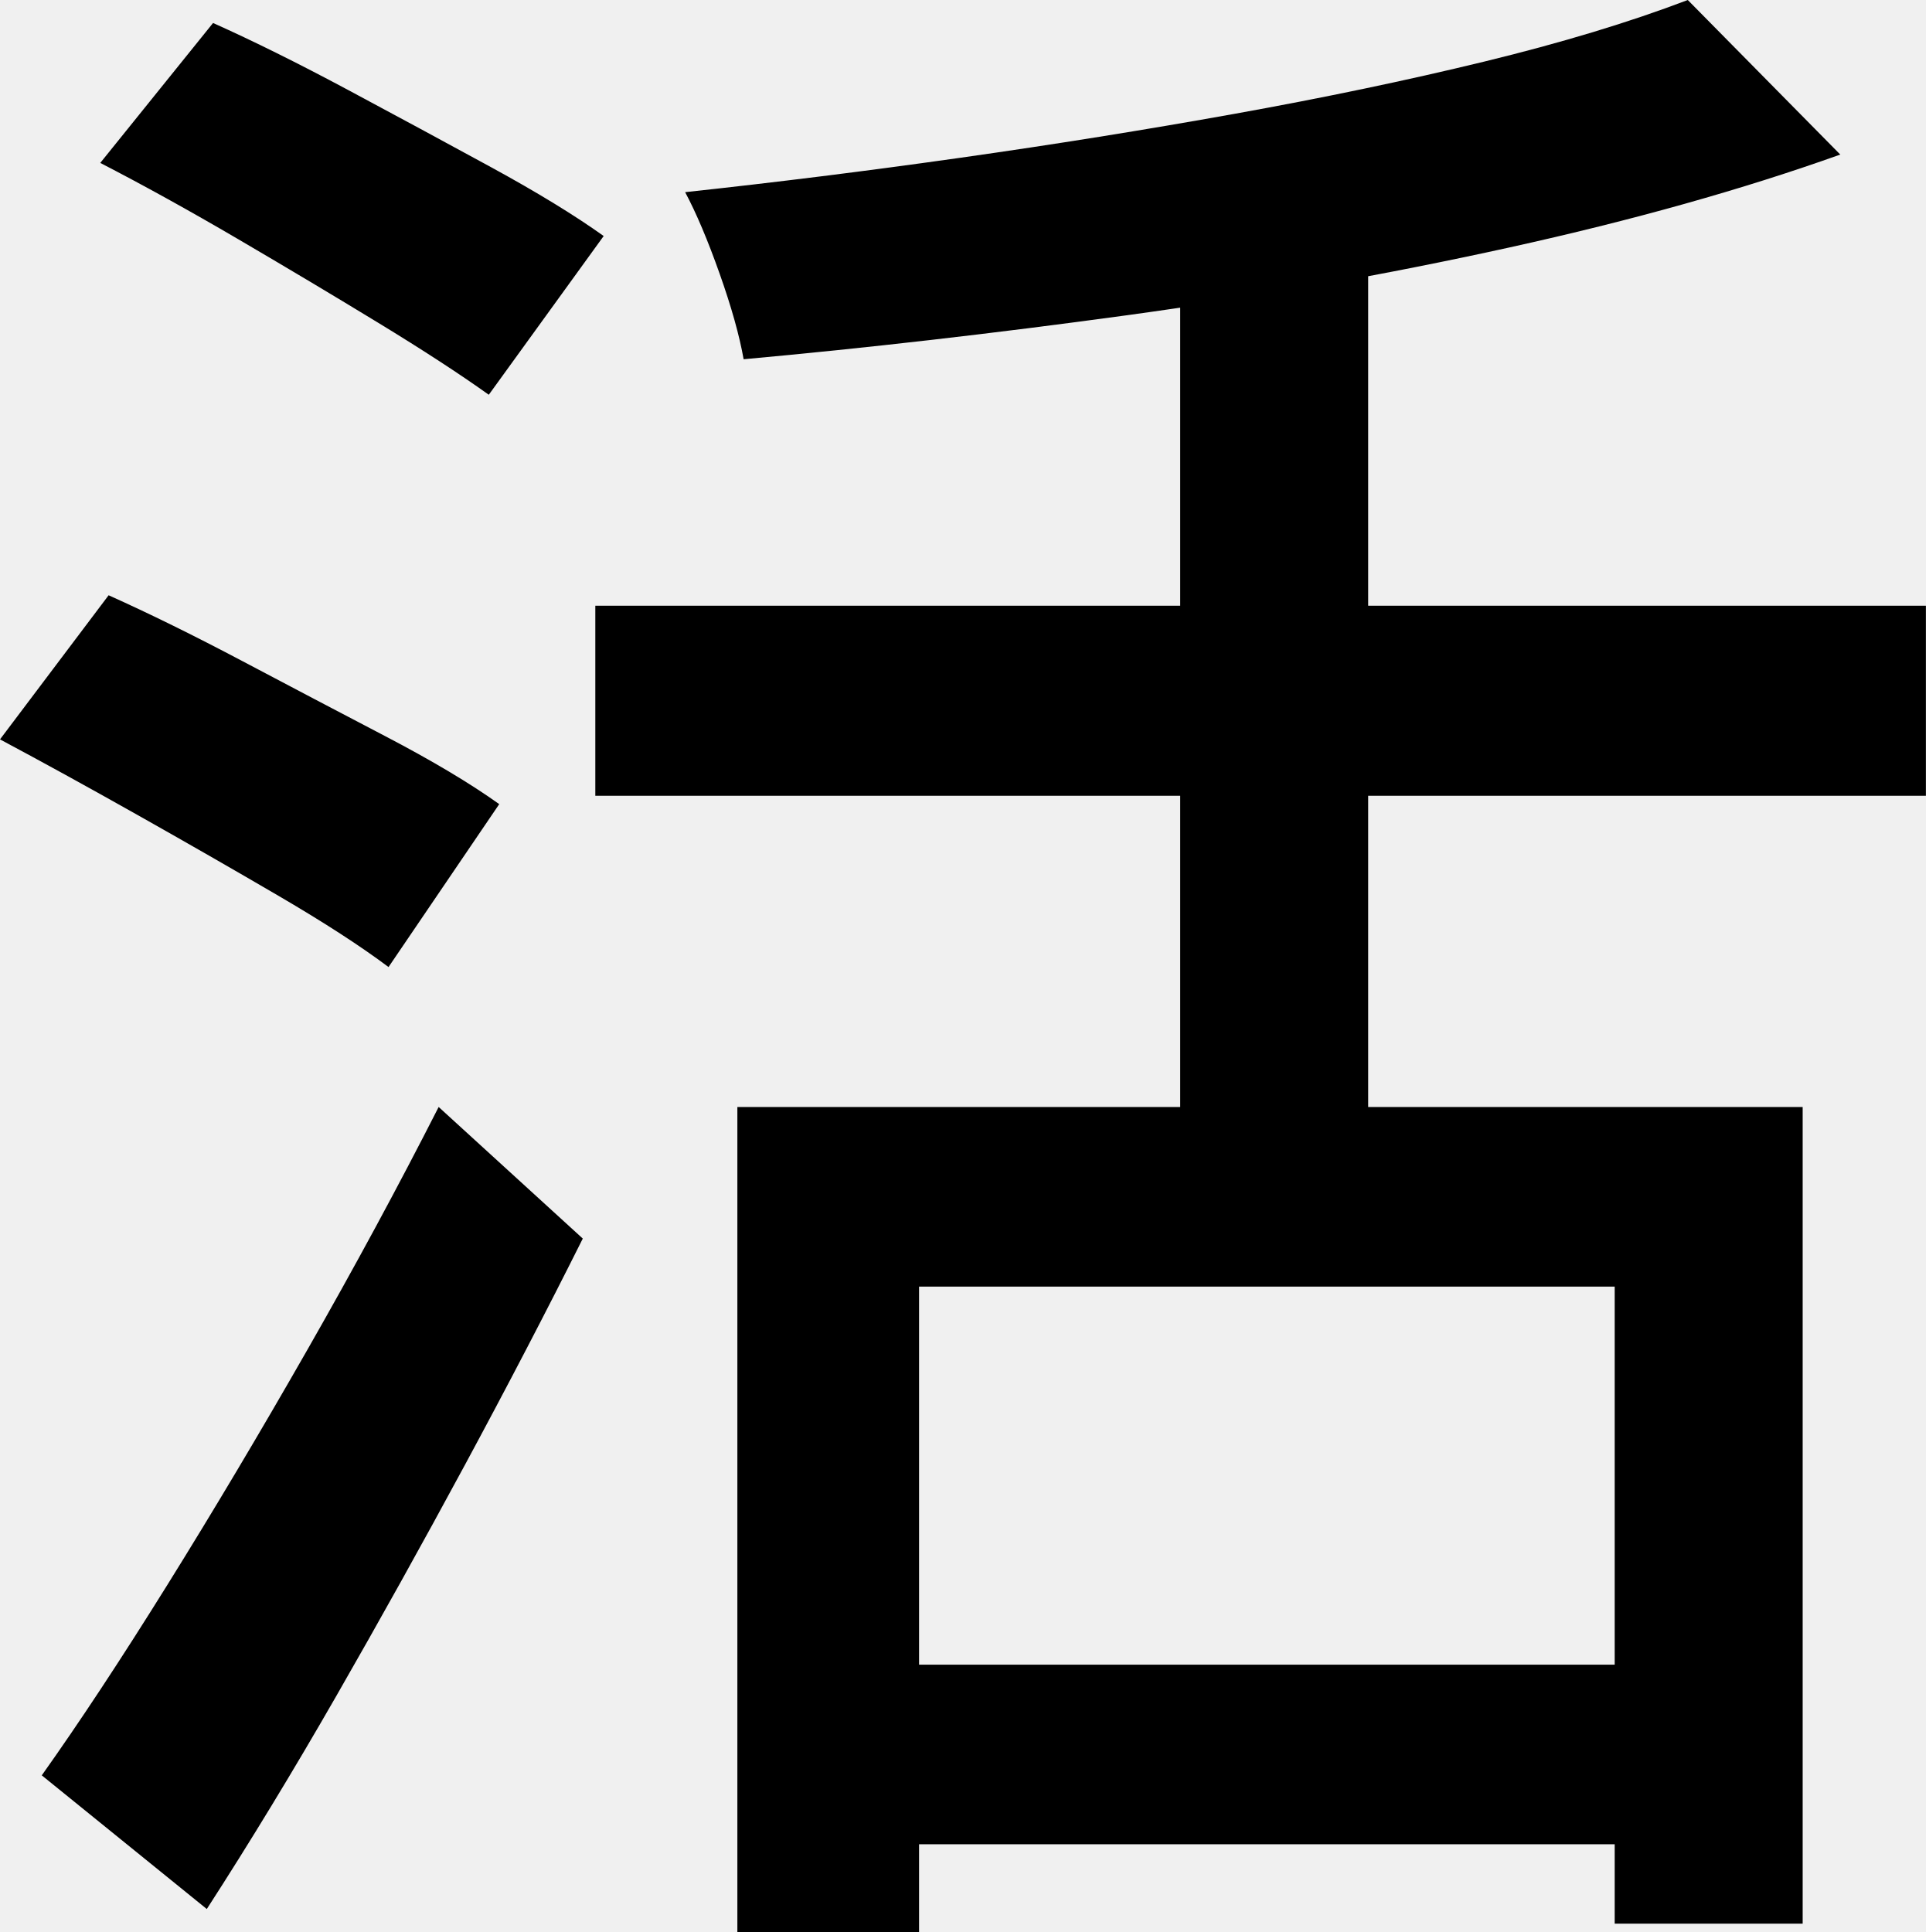
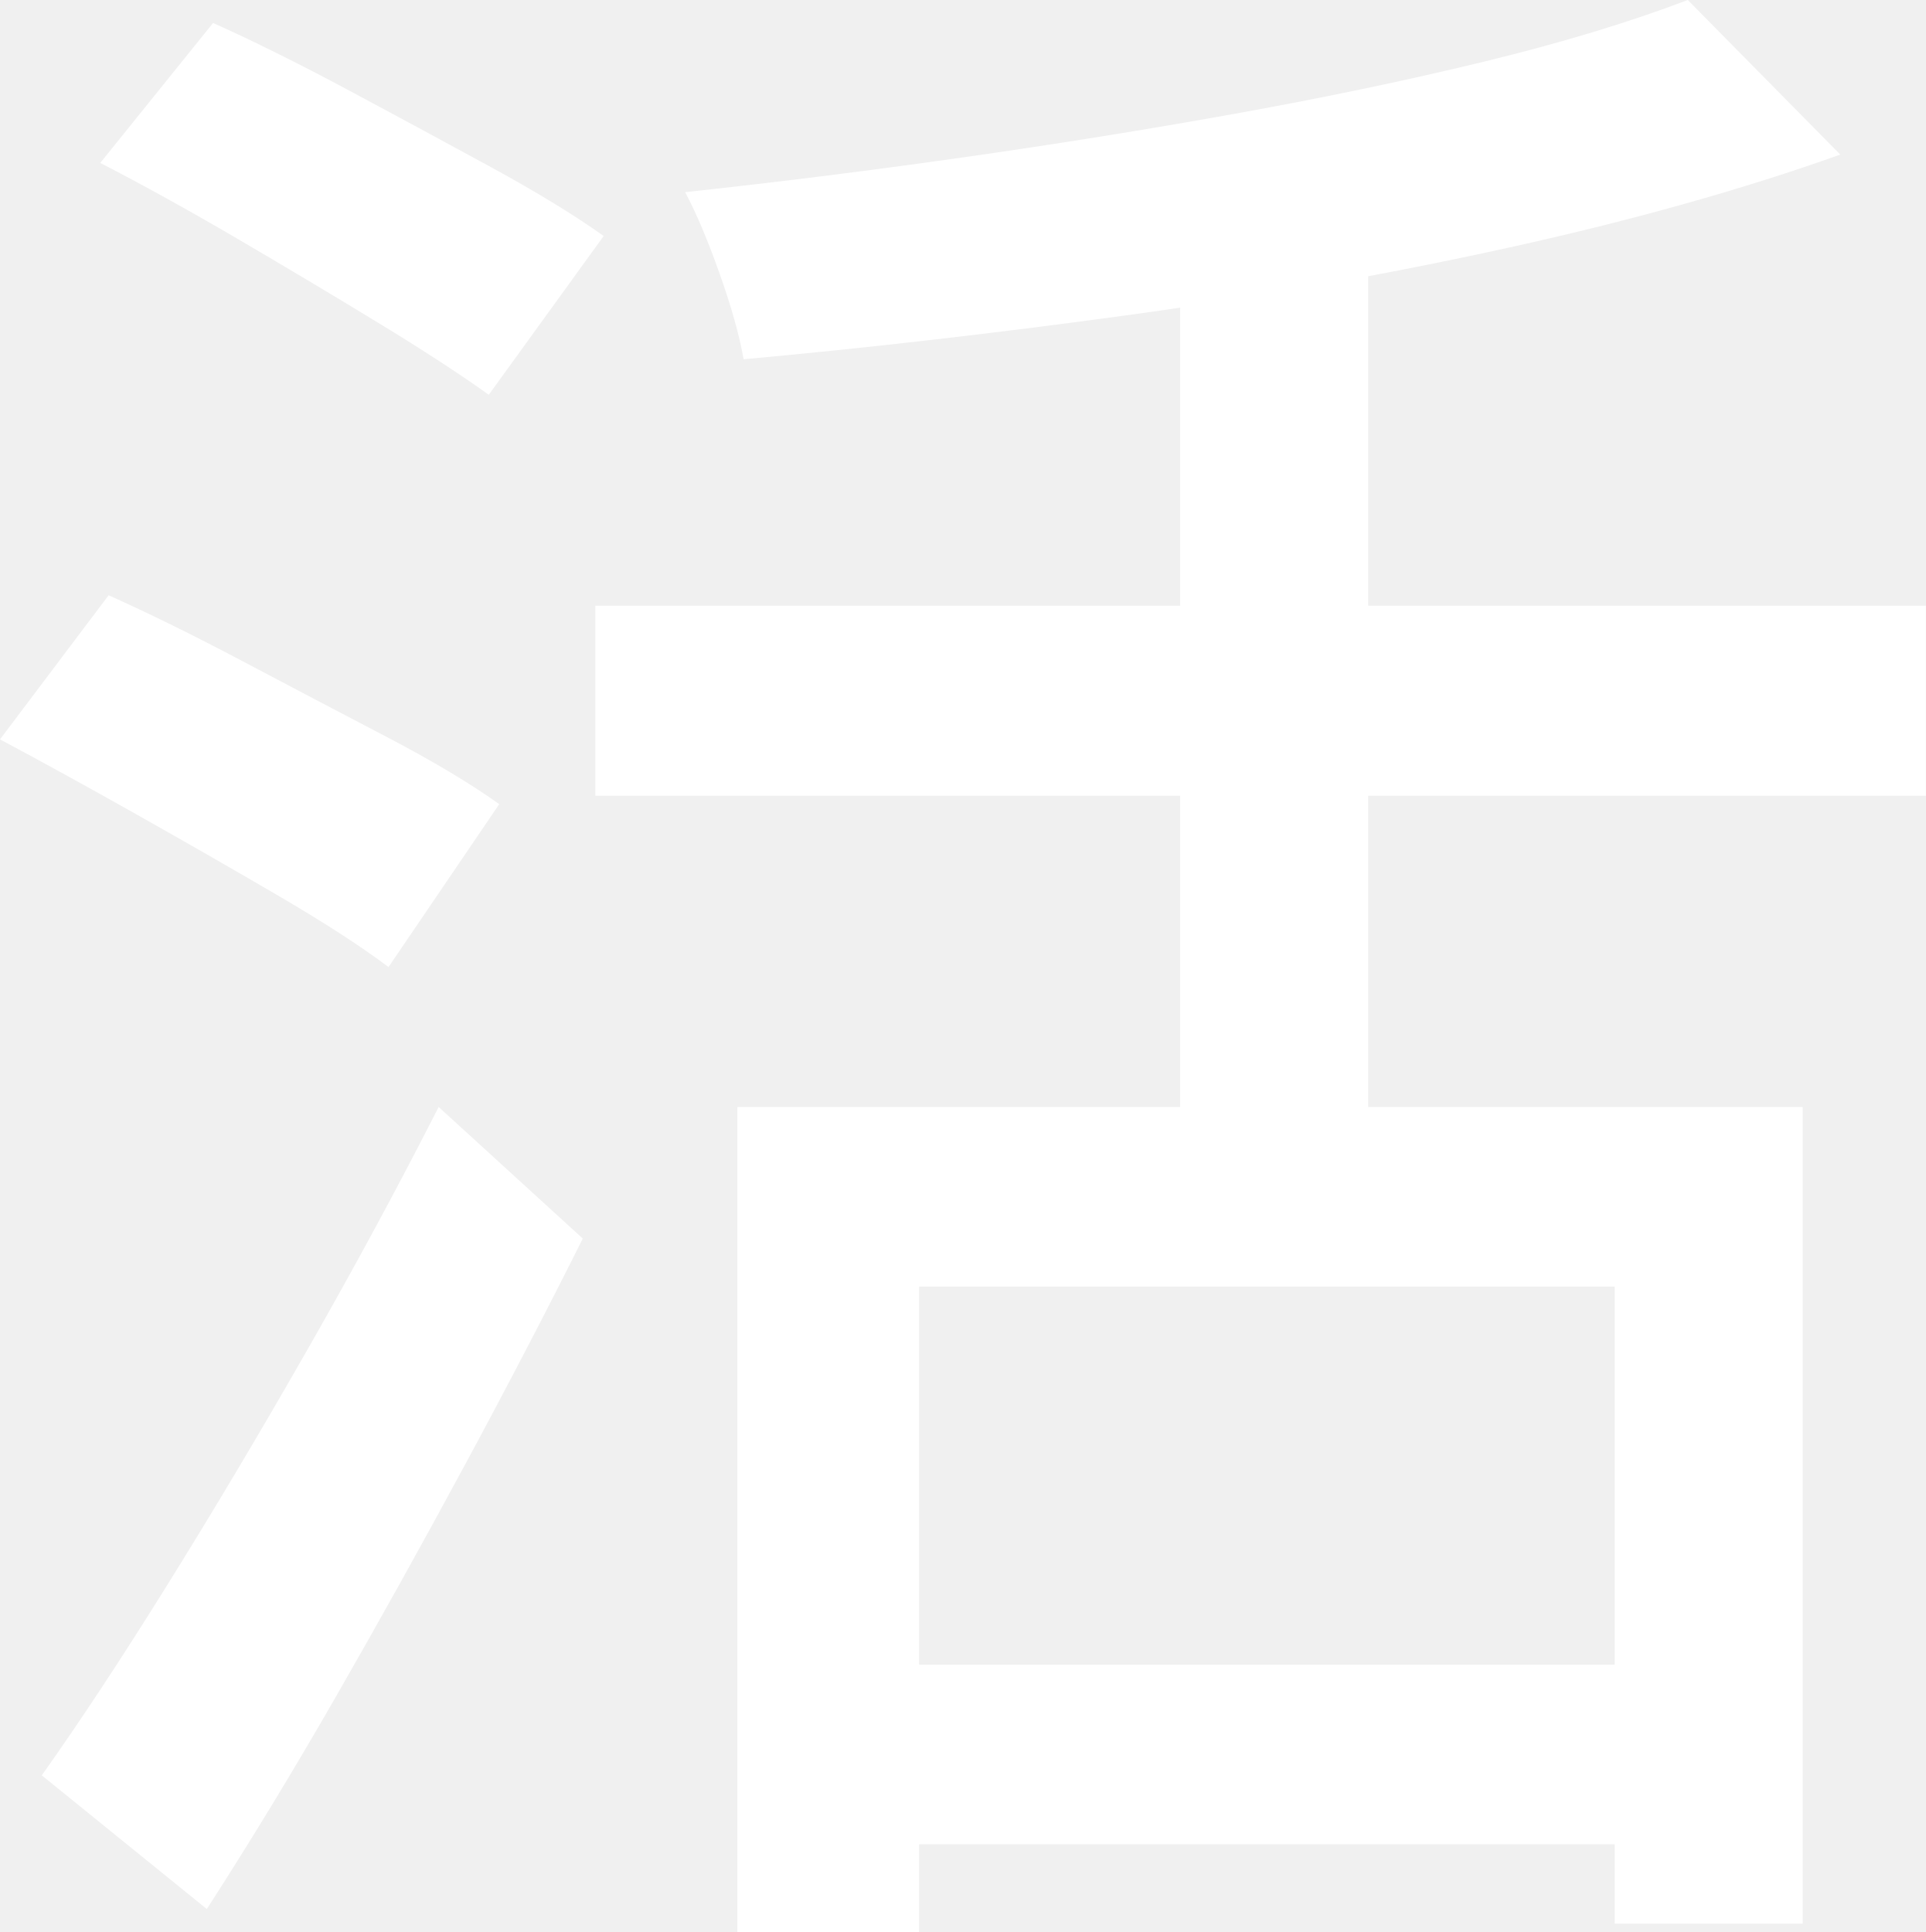
<svg xmlns="http://www.w3.org/2000/svg" xmlns:xlink="http://www.w3.org/1999/xlink" class="typst-doc" viewBox="0 0 40.568 40.7" width="40.568pt" height="40.7pt" version="1.1" id="svg3">
  <g id="g3" transform="translate(-72.58225,-66.07025)">
    <g transform="translate(70.86625,103.1183)" id="g2">
      <g class="typst-text" transform="scale(1,-1)" id="g1">
-         <use xlink:href="#gC56BA1DAA5FF626599A31C4B437BB647" x="0" fill="black" id="use1" />
+         <use xlink:href="#gC56BA1DAA5FF626599A31C4B437BB647" x="0" fill="#ffffff" id="use1" />
      </g>
    </g>
  </g>
  <defs id="glyph">
    <symbol id="gC56BA1DAA5FF626599A31C4B437BB647" overflow="visible">
      <path d="m 17.248,13.728 h 22.44 V -3.476 h -3.96 V 9.944 H 21.076 V -3.652 h -3.828 z m 20.02,23.32 3.212,-3.256 q -3.08,-1.1 -6.974,-1.958 -3.894,-0.858 -8.074,-1.43 -4.18,-0.572 -8.052,-0.924 -0.132,0.748 -0.506,1.804 Q 16.5,32.34 16.148,33 q 2.86,0.308 5.808,0.726 2.948,0.418 5.764,0.924 2.816,0.506 5.258,1.1 2.442,0.594 4.29,1.298 z M 26.576,32.736 h 3.96 V 11.528 h -3.96 z M 14.256,24.288 H 42.284 V 20.284 H 14.256 Z M 19.932,1.98 H 37.444 V -1.804 H 19.932 Z M 3.828,33.616 6.204,36.564 q 1.276,-0.572 2.838,-1.408 1.562,-0.836 3.014,-1.628 1.452,-0.792 2.376,-1.452 l -2.42,-3.344 q -0.924,0.66 -2.332,1.518 -1.408,0.858 -2.948,1.76 -1.54,0.902 -2.904,1.606 z M 1.716,21.472 4.004,24.508 q 1.276,-0.572 2.816,-1.386 1.54,-0.814 3.014,-1.584 1.474,-0.77 2.398,-1.43 L 9.9,16.676 Q 9.02,17.336 7.59,18.172 6.16,19.008 4.598,19.888 3.036,20.768 1.716,21.472 Z m 0.88,-21.824 q 1.188,1.672 2.64,4.004 1.452,2.332 2.948,4.95 1.496,2.618 2.772,5.126 l 3.036,-2.772 Q 12.848,8.668 11.506,6.182 10.164,3.696 8.8,1.32 7.436,-1.056 6.072,-3.168 Z" id="path3" />
    </symbol>
  </defs>
</svg>
